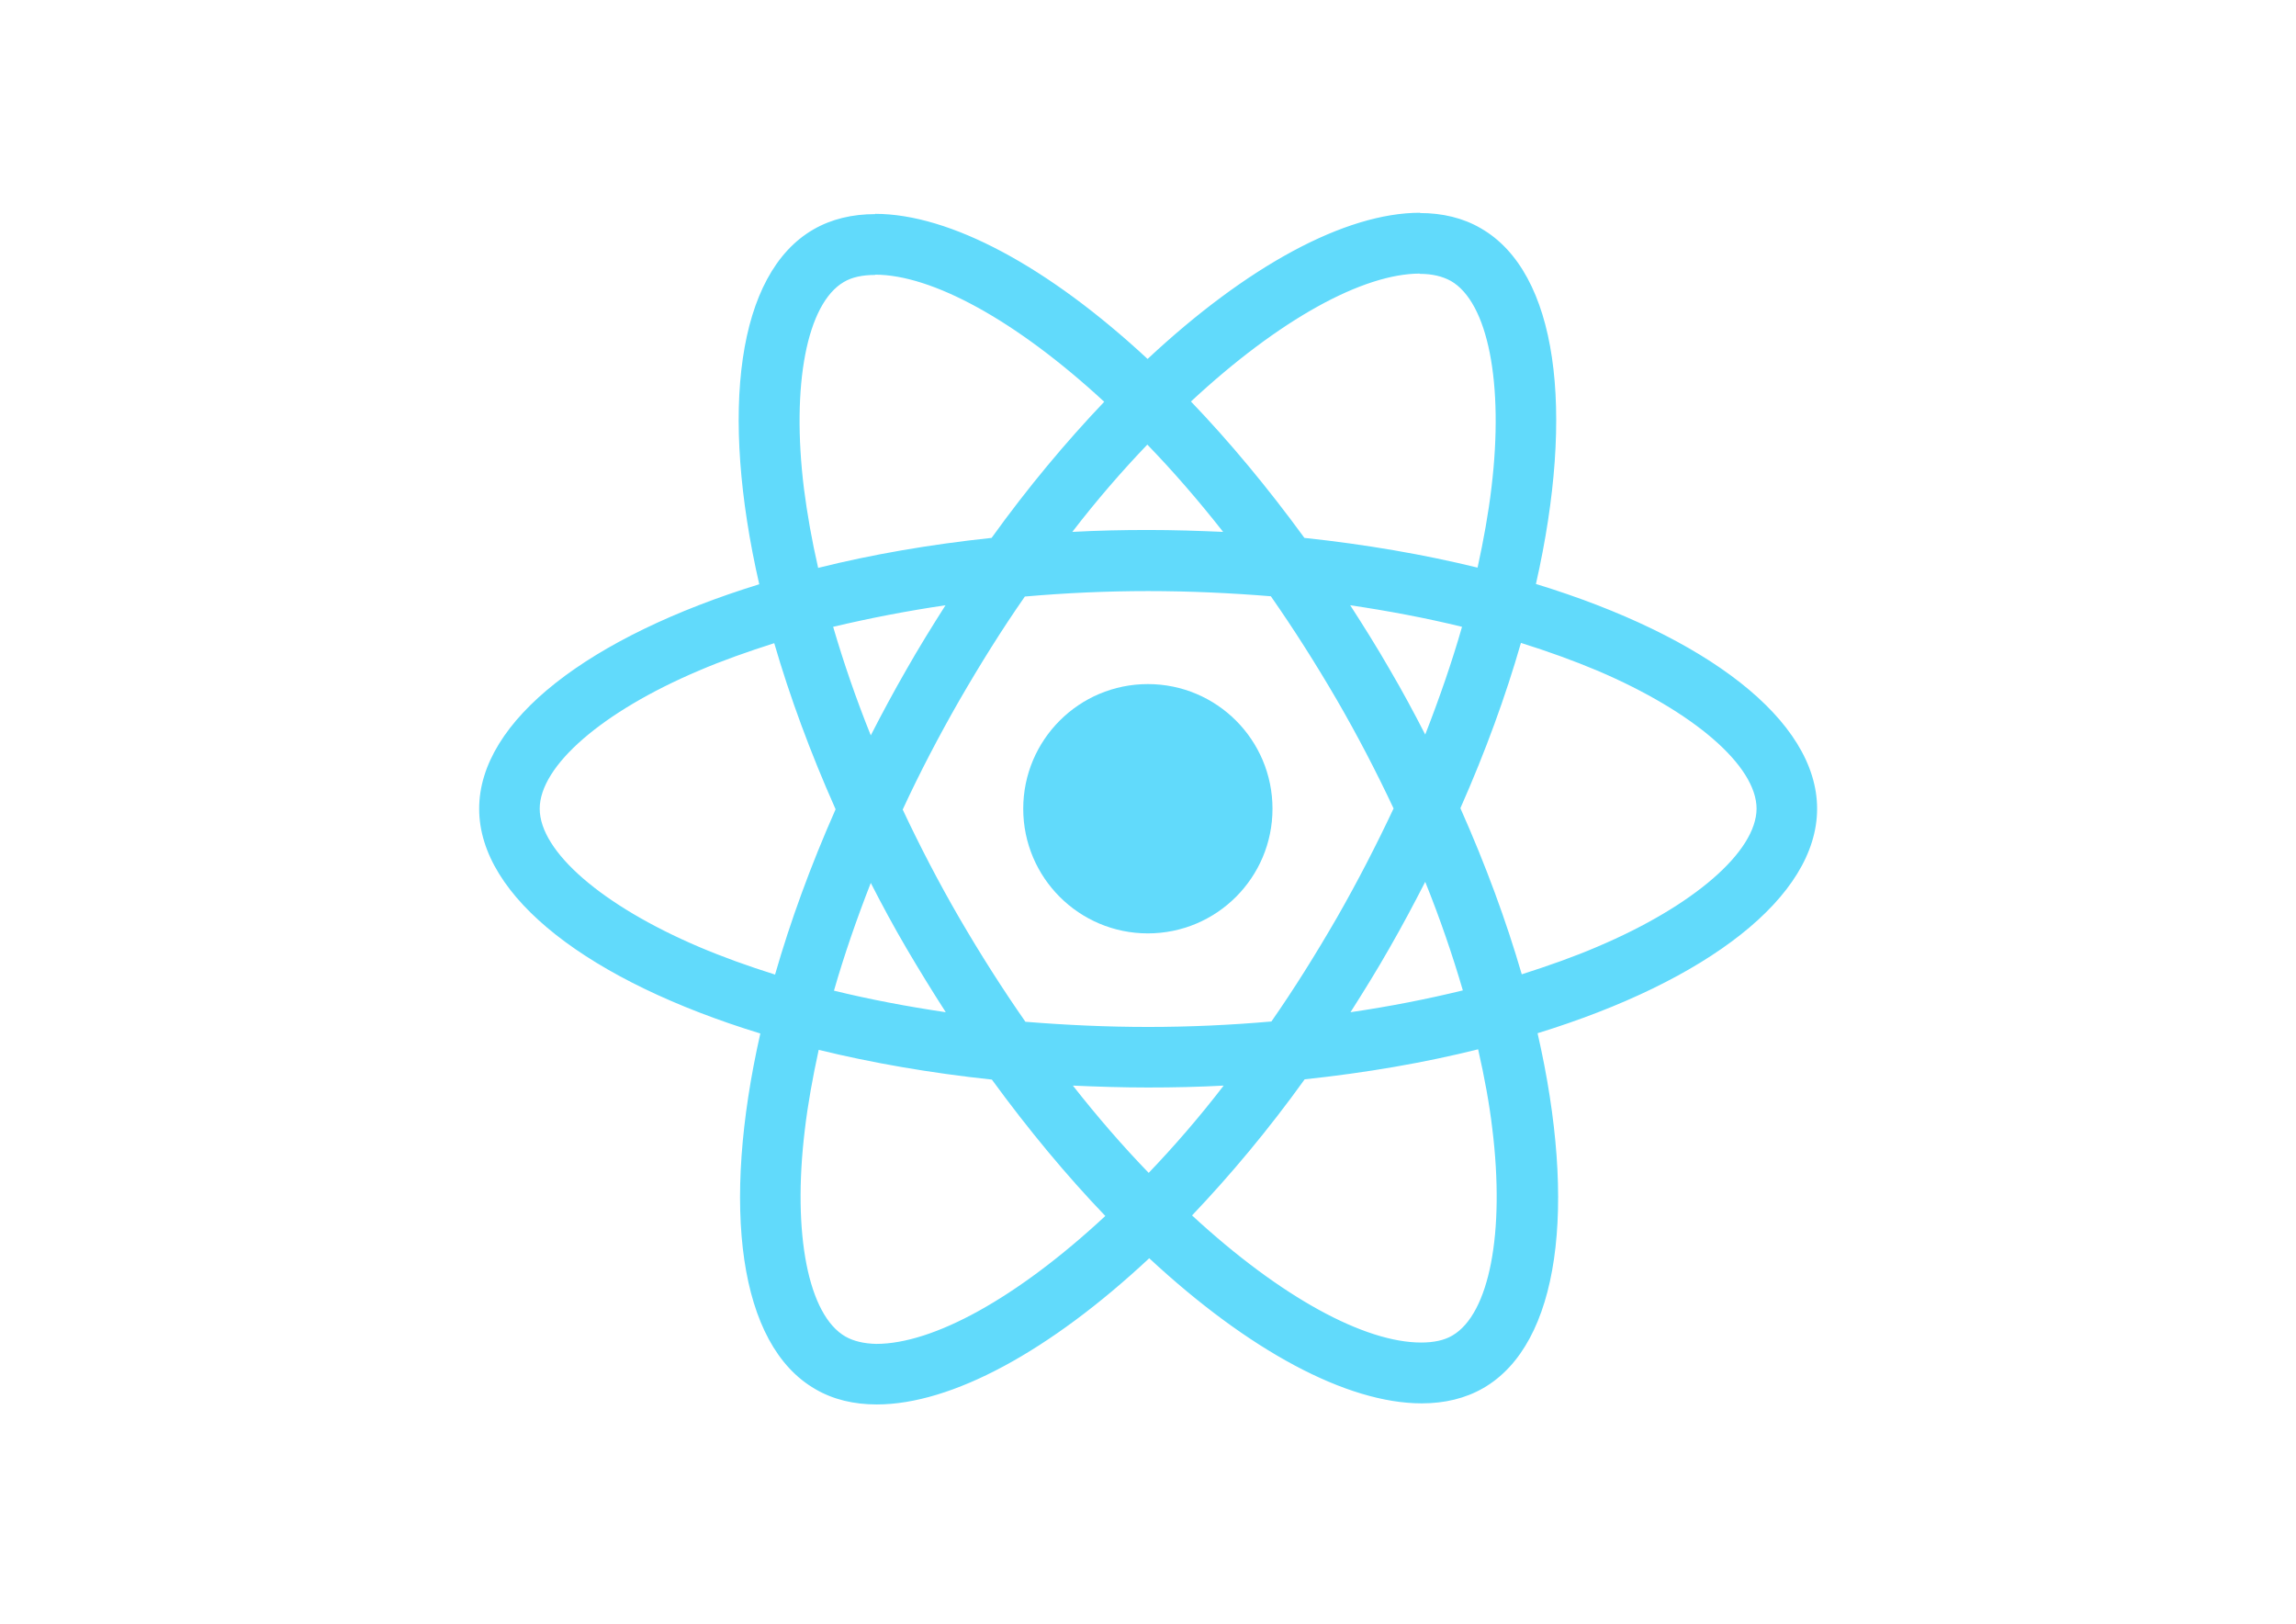
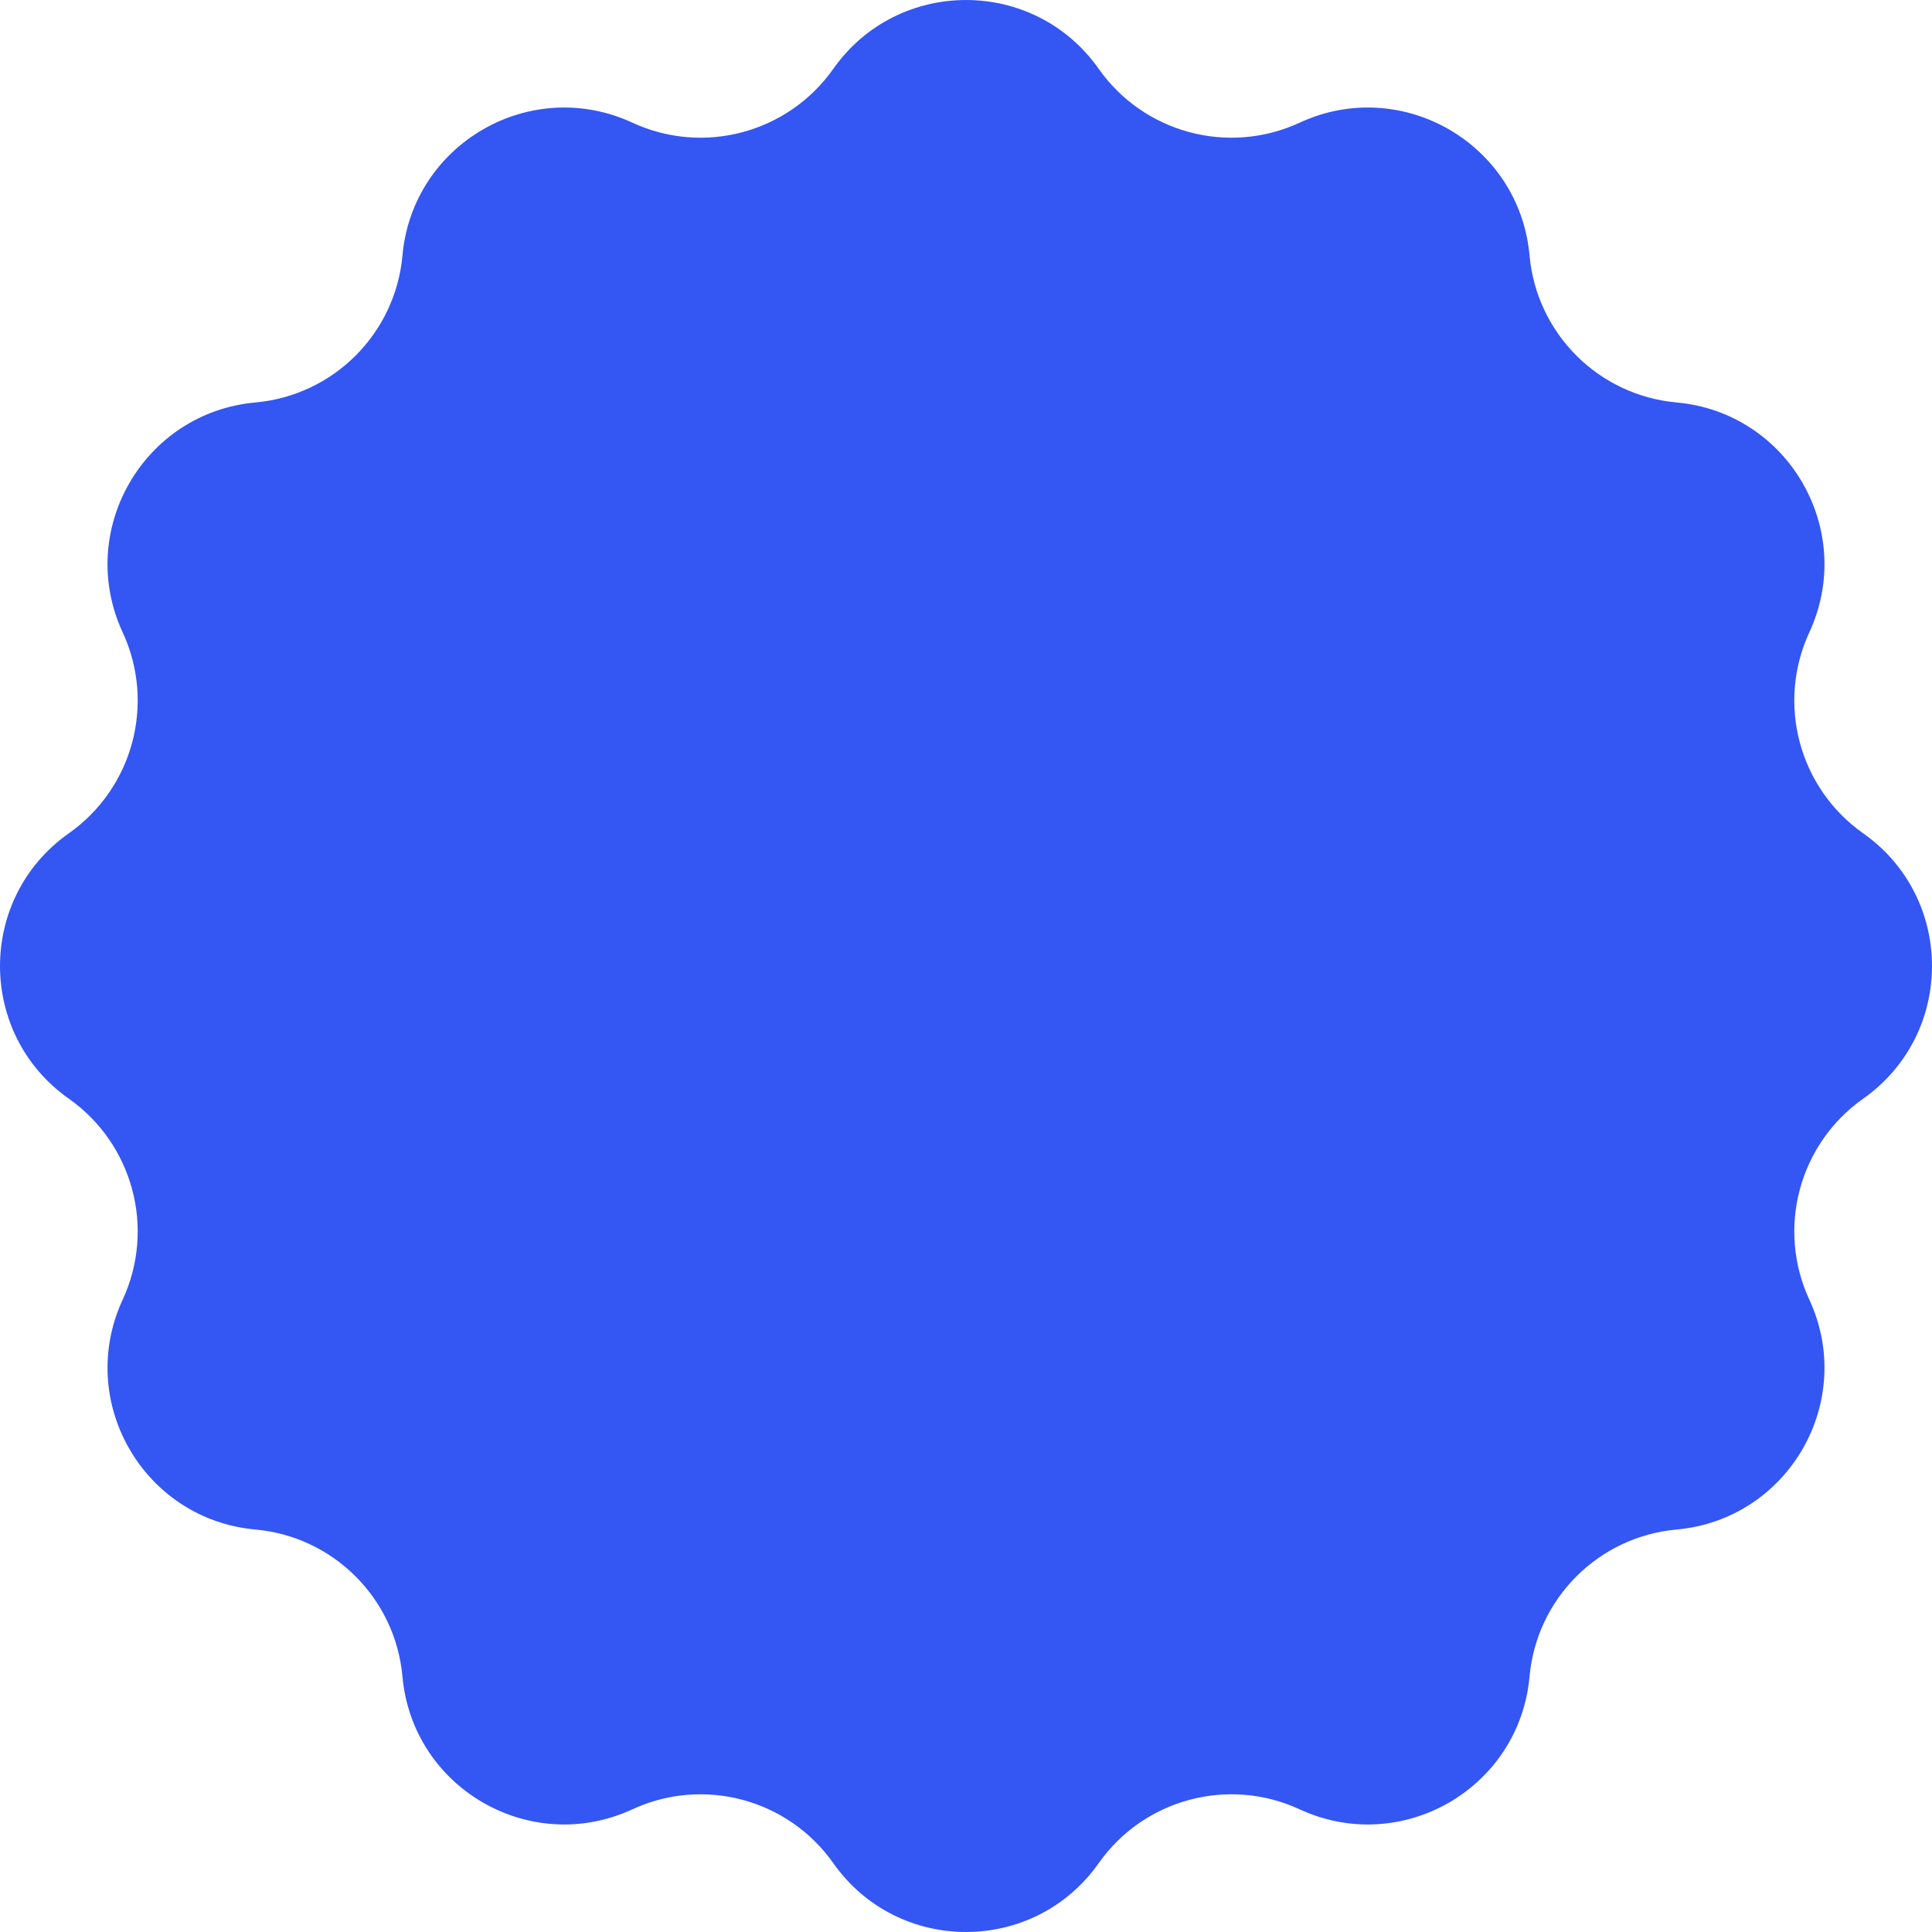
- <svg xmlns="http://www.w3.org/2000/svg" viewBox="0 0 841.9 595.3">
-   <g fill="#61DAFB">
-     <path d="M666.3 296.5c0-32.5-40.7-63.3-103.1-82.4 14.4-63.6 8-114.2-20.2-130.4-6.5-3.8-14.1-5.6-22.4-5.6v22.3c4.6 0 8.3.9 11.4 2.6 13.6 7.8 19.5 37.5 14.9 75.7-1.1 9.4-2.9 19.3-5.1 29.4-19.6-4.8-41-8.5-63.5-10.9-13.5-18.5-27.5-35.3-41.6-50 32.6-30.3 63.2-46.9 84-46.9V78c-27.5 0-63.5 19.6-99.9 53.6-36.4-33.8-72.4-53.2-99.9-53.2v22.3c20.7 0 51.4 16.5 84 46.6-14 14.7-28 31.4-41.3 49.9-22.6 2.4-44 6.1-63.6 11-2.3-10-4-19.7-5.2-29-4.7-38.2 1.1-67.9 14.6-75.8 3-1.8 6.9-2.6 11.5-2.6V78.5c-8.4 0-16 1.8-22.6 5.6-28.1 16.2-34.4 66.7-19.9 130.1-62.2 19.2-102.7 49.9-102.7 82.3 0 32.5 40.7 63.3 103.1 82.4-14.4 63.6-8 114.2 20.2 130.4 6.5 3.8 14.1 5.6 22.5 5.6 27.5 0 63.5-19.6 99.9-53.6 36.4 33.8 72.4 53.2 99.9 53.2 8.4 0 16-1.8 22.6-5.6 28.1-16.2 34.4-66.7 19.9-130.1 62-19.1 102.5-49.9 102.5-82.3zm-130.2-66.7c-3.7 12.9-8.3 26.2-13.5 39.5-4.1-8-8.4-16-13.1-24-4.6-8-9.5-15.8-14.4-23.4 14.2 2.1 27.9 4.7 41 7.9zm-45.8 106.5c-7.8 13.5-15.8 26.3-24.1 38.2-14.9 1.3-30 2-45.2 2-15.1 0-30.2-.7-45-1.9-8.3-11.9-16.4-24.6-24.2-38-7.6-13.1-14.5-26.4-20.8-39.8 6.2-13.4 13.2-26.8 20.7-39.9 7.8-13.5 15.8-26.3 24.1-38.2 14.9-1.3 30-2 45.2-2 15.1 0 30.2.7 45 1.9 8.3 11.9 16.4 24.6 24.2 38 7.6 13.1 14.5 26.4 20.8 39.8-6.3 13.4-13.2 26.8-20.7 39.9zm32.3-13c5.4 13.4 10 26.8 13.8 39.8-13.1 3.2-26.9 5.9-41.2 8 4.9-7.7 9.8-15.6 14.4-23.7 4.6-8 8.9-16.1 13-24.1zM421.2 430c-9.3-9.6-18.6-20.3-27.8-32 9 .4 18.2.7 27.5.7 9.4 0 18.7-.2 27.8-.7-9 11.7-18.3 22.4-27.5 32zm-74.4-58.9c-14.2-2.1-27.9-4.7-41-7.9 3.7-12.9 8.3-26.2 13.5-39.5 4.1 8 8.4 16 13.1 24 4.7 8 9.5 15.8 14.4 23.4zM420.7 163c9.3 9.6 18.6 20.3 27.8 32-9-.4-18.2-.7-27.5-.7-9.4 0-18.7.2-27.8.7 9-11.7 18.3-22.4 27.5-32zm-74 58.9c-4.9 7.7-9.8 15.6-14.4 23.7-4.6 8-8.9 16-13 24-5.4-13.4-10-26.8-13.8-39.8 13.1-3.1 26.9-5.8 41.2-7.9zm-90.5 125.2c-35.4-15.1-58.3-34.9-58.3-50.6 0-15.7 22.9-35.6 58.3-50.6 8.6-3.7 18-7 27.7-10.1 5.7 19.6 13.2 40 22.5 60.9-9.2 20.8-16.6 41.1-22.2 60.6-9.9-3.1-19.3-6.5-28-10.2zM310 490c-13.6-7.8-19.5-37.5-14.9-75.7 1.1-9.4 2.9-19.3 5.1-29.4 19.6 4.8 41 8.5 63.5 10.9 13.5 18.5 27.5 35.3 41.6 50-32.6 30.3-63.2 46.9-84 46.9-4.5-.1-8.3-1-11.3-2.7zm237.2-76.2c4.7 38.2-1.1 67.9-14.6 75.8-3 1.8-6.9 2.6-11.5 2.6-20.7 0-51.4-16.5-84-46.6 14-14.7 28-31.4 41.3-49.9 22.6-2.4 44-6.1 63.6-11 2.3 10.1 4.1 19.8 5.2 29.1zm38.5-66.7c-8.6 3.7-18 7-27.7 10.1-5.7-19.6-13.2-40-22.5-60.9 9.2-20.8 16.6-41.1 22.2-60.6 9.9 3.1 19.3 6.5 28.1 10.2 35.4 15.1 58.3 34.9 58.3 50.6-.1 15.7-23 35.6-58.4 50.6zM320.8 78.4z" />
-     <circle cx="420.9" cy="296.5" r="45.7" />
-     <path d="M520.5 78.1z" />
-   </g>
+ <svg xmlns="http://www.w3.org/2000/svg" width="38" height="38" viewBox="0 0 38 38" fill="none">
+   <path d="M16.39 1.354C17.662 -0.451 20.338 -0.451 21.61 1.354C22.499 2.615 24.162 3.061 25.562 2.413C27.567 1.485 29.885 2.824 30.084 5.024C30.222 6.56 31.44 7.778 32.977 7.916C35.176 8.115 36.515 10.434 35.587 12.438C34.939 13.838 35.385 15.501 36.646 16.39C38.451 17.662 38.451 20.338 36.646 21.61C35.385 22.499 34.939 24.162 35.587 25.562C36.515 27.567 35.176 29.885 32.977 30.084C31.44 30.222 30.222 31.44 30.084 32.977C29.885 35.176 27.567 36.515 25.562 35.587C24.162 34.939 22.499 35.385 21.61 36.646C20.338 38.451 17.662 38.451 16.39 36.646C15.501 35.385 13.838 34.939 12.438 35.587C10.434 36.515 8.115 35.176 7.916 32.977C7.778 31.44 6.56 30.222 5.024 30.084C2.824 29.885 1.485 27.567 2.413 25.562C3.061 24.162 2.615 22.499 1.354 21.61C-0.451 20.338 -0.451 17.662 1.354 16.39C2.615 15.501 3.061 13.838 2.413 12.438C1.485 10.434 2.824 8.115 5.024 7.916C6.56 7.778 7.778 6.56 7.916 5.024C8.115 2.824 10.434 1.485 12.438 2.413C13.838 3.061 15.501 2.615 16.39 1.354Z" fill="#3456F3" />
</svg>
